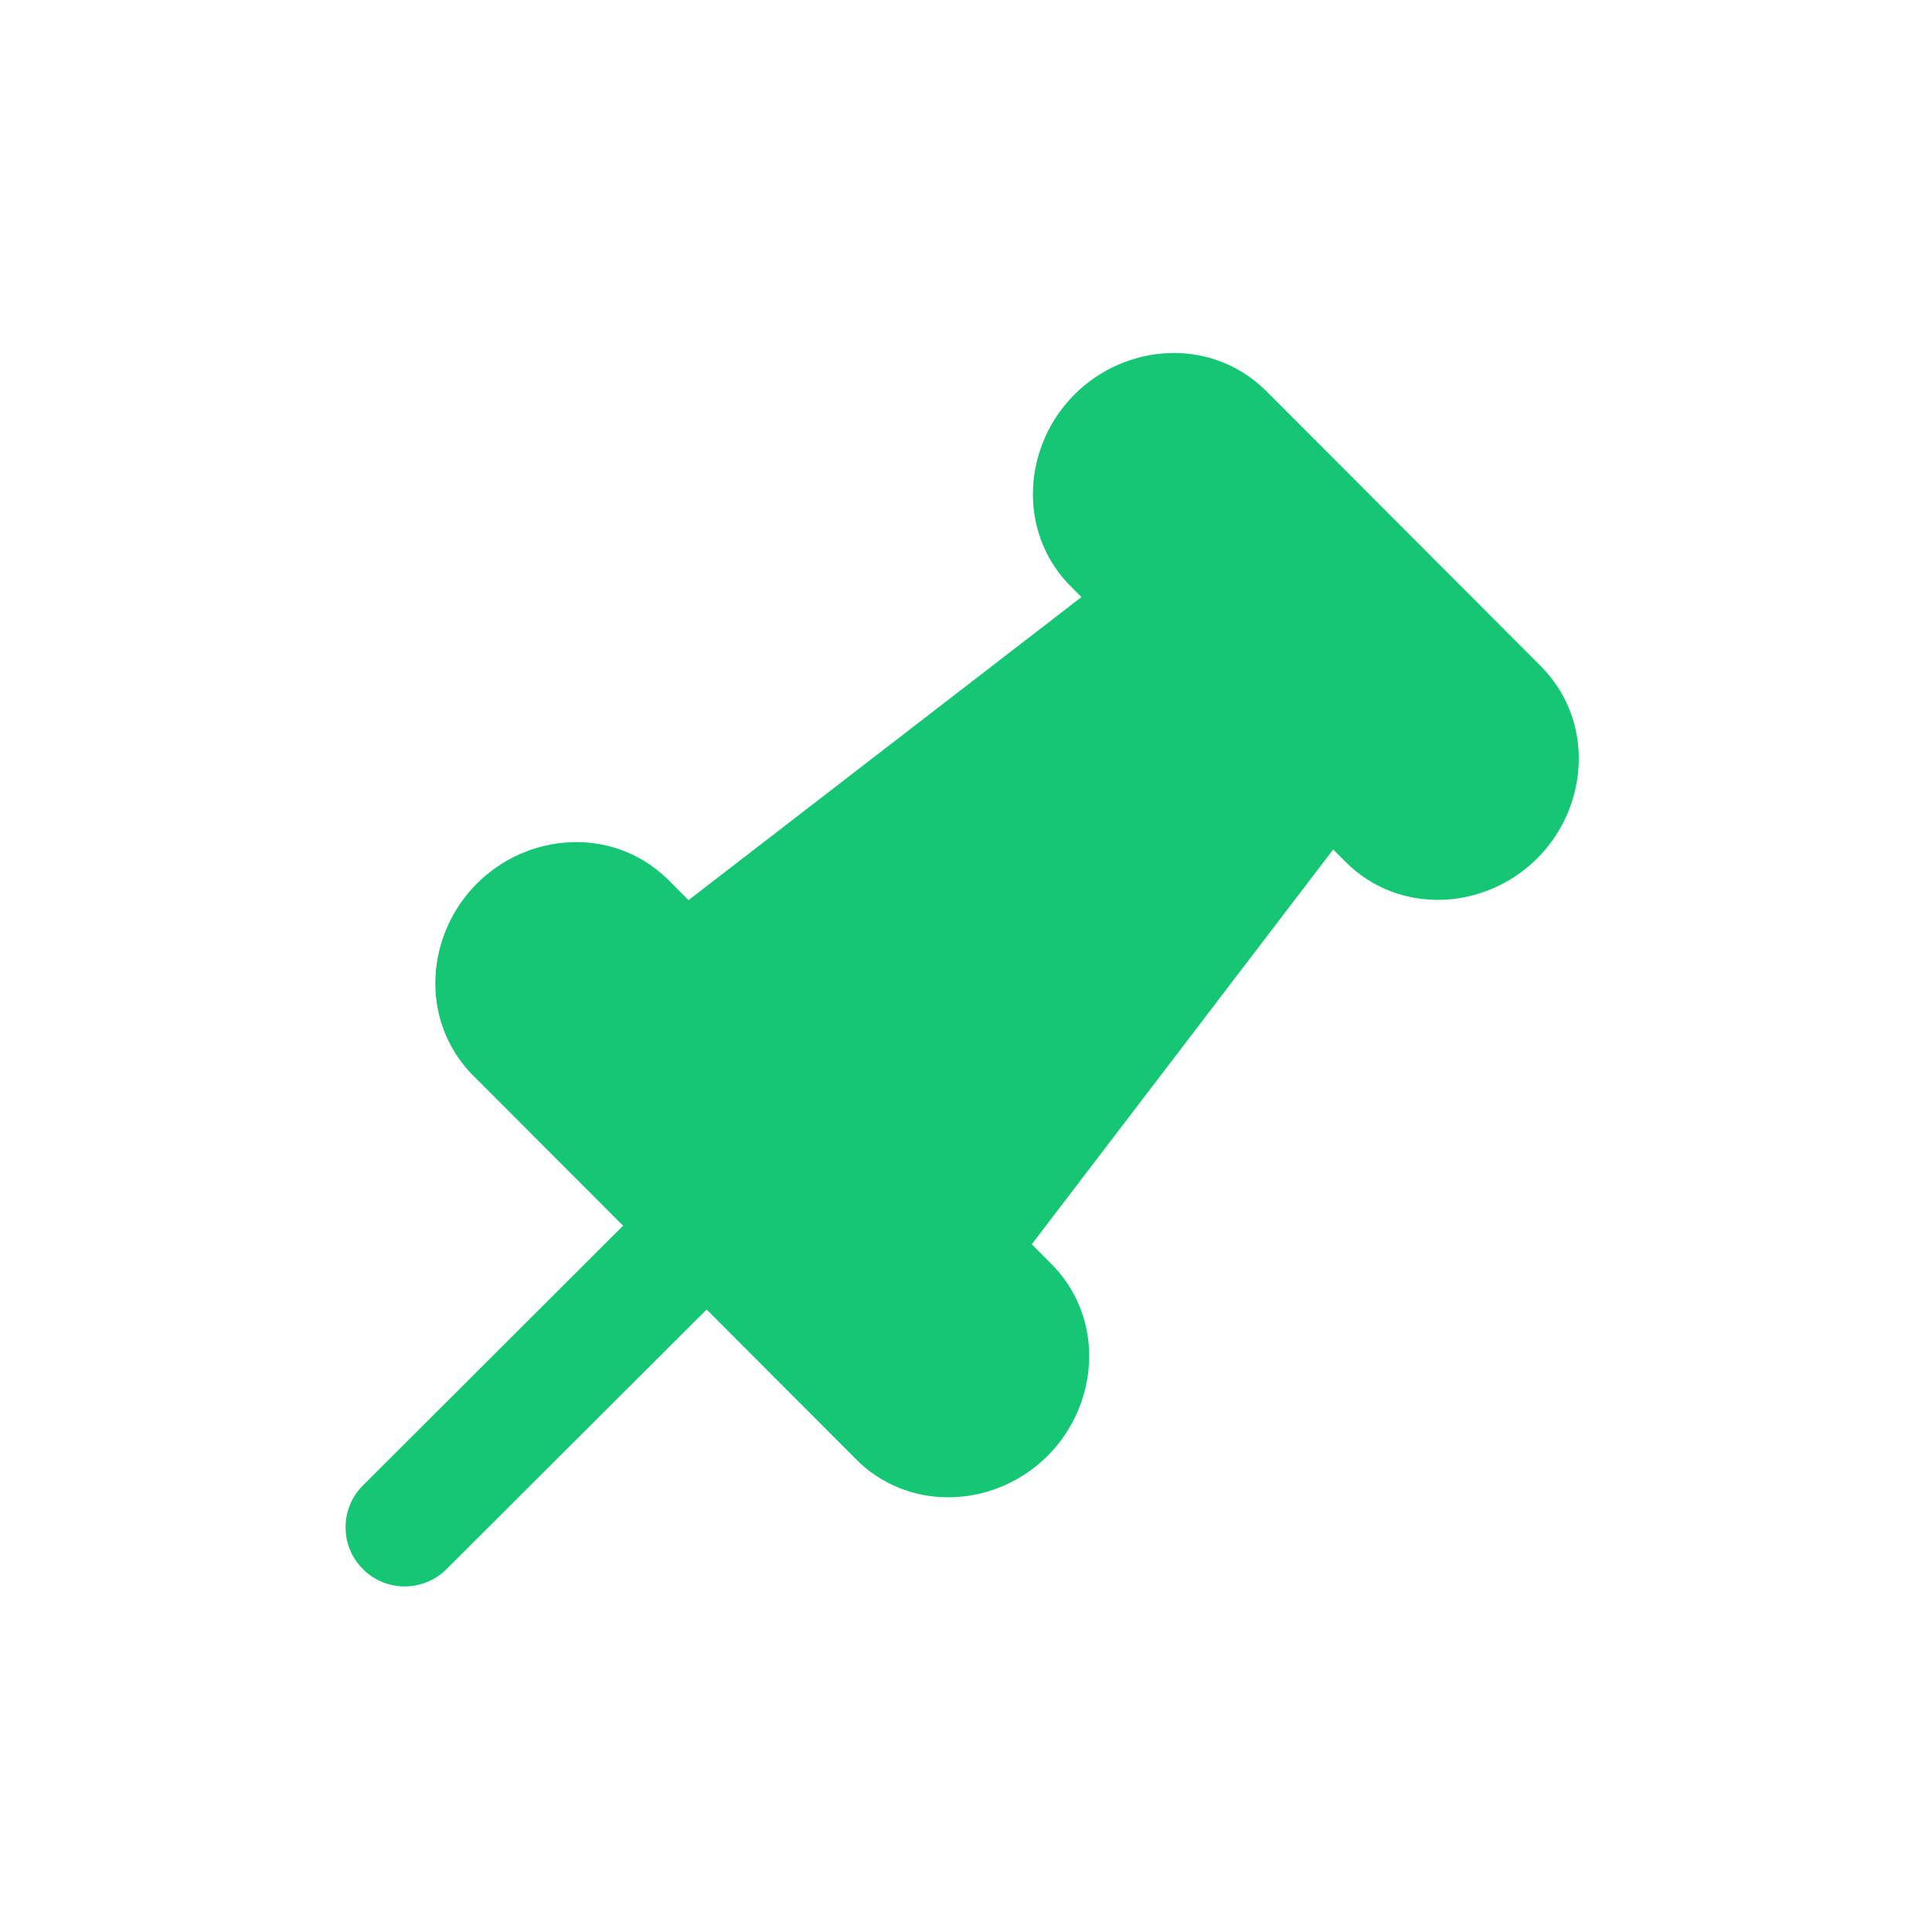
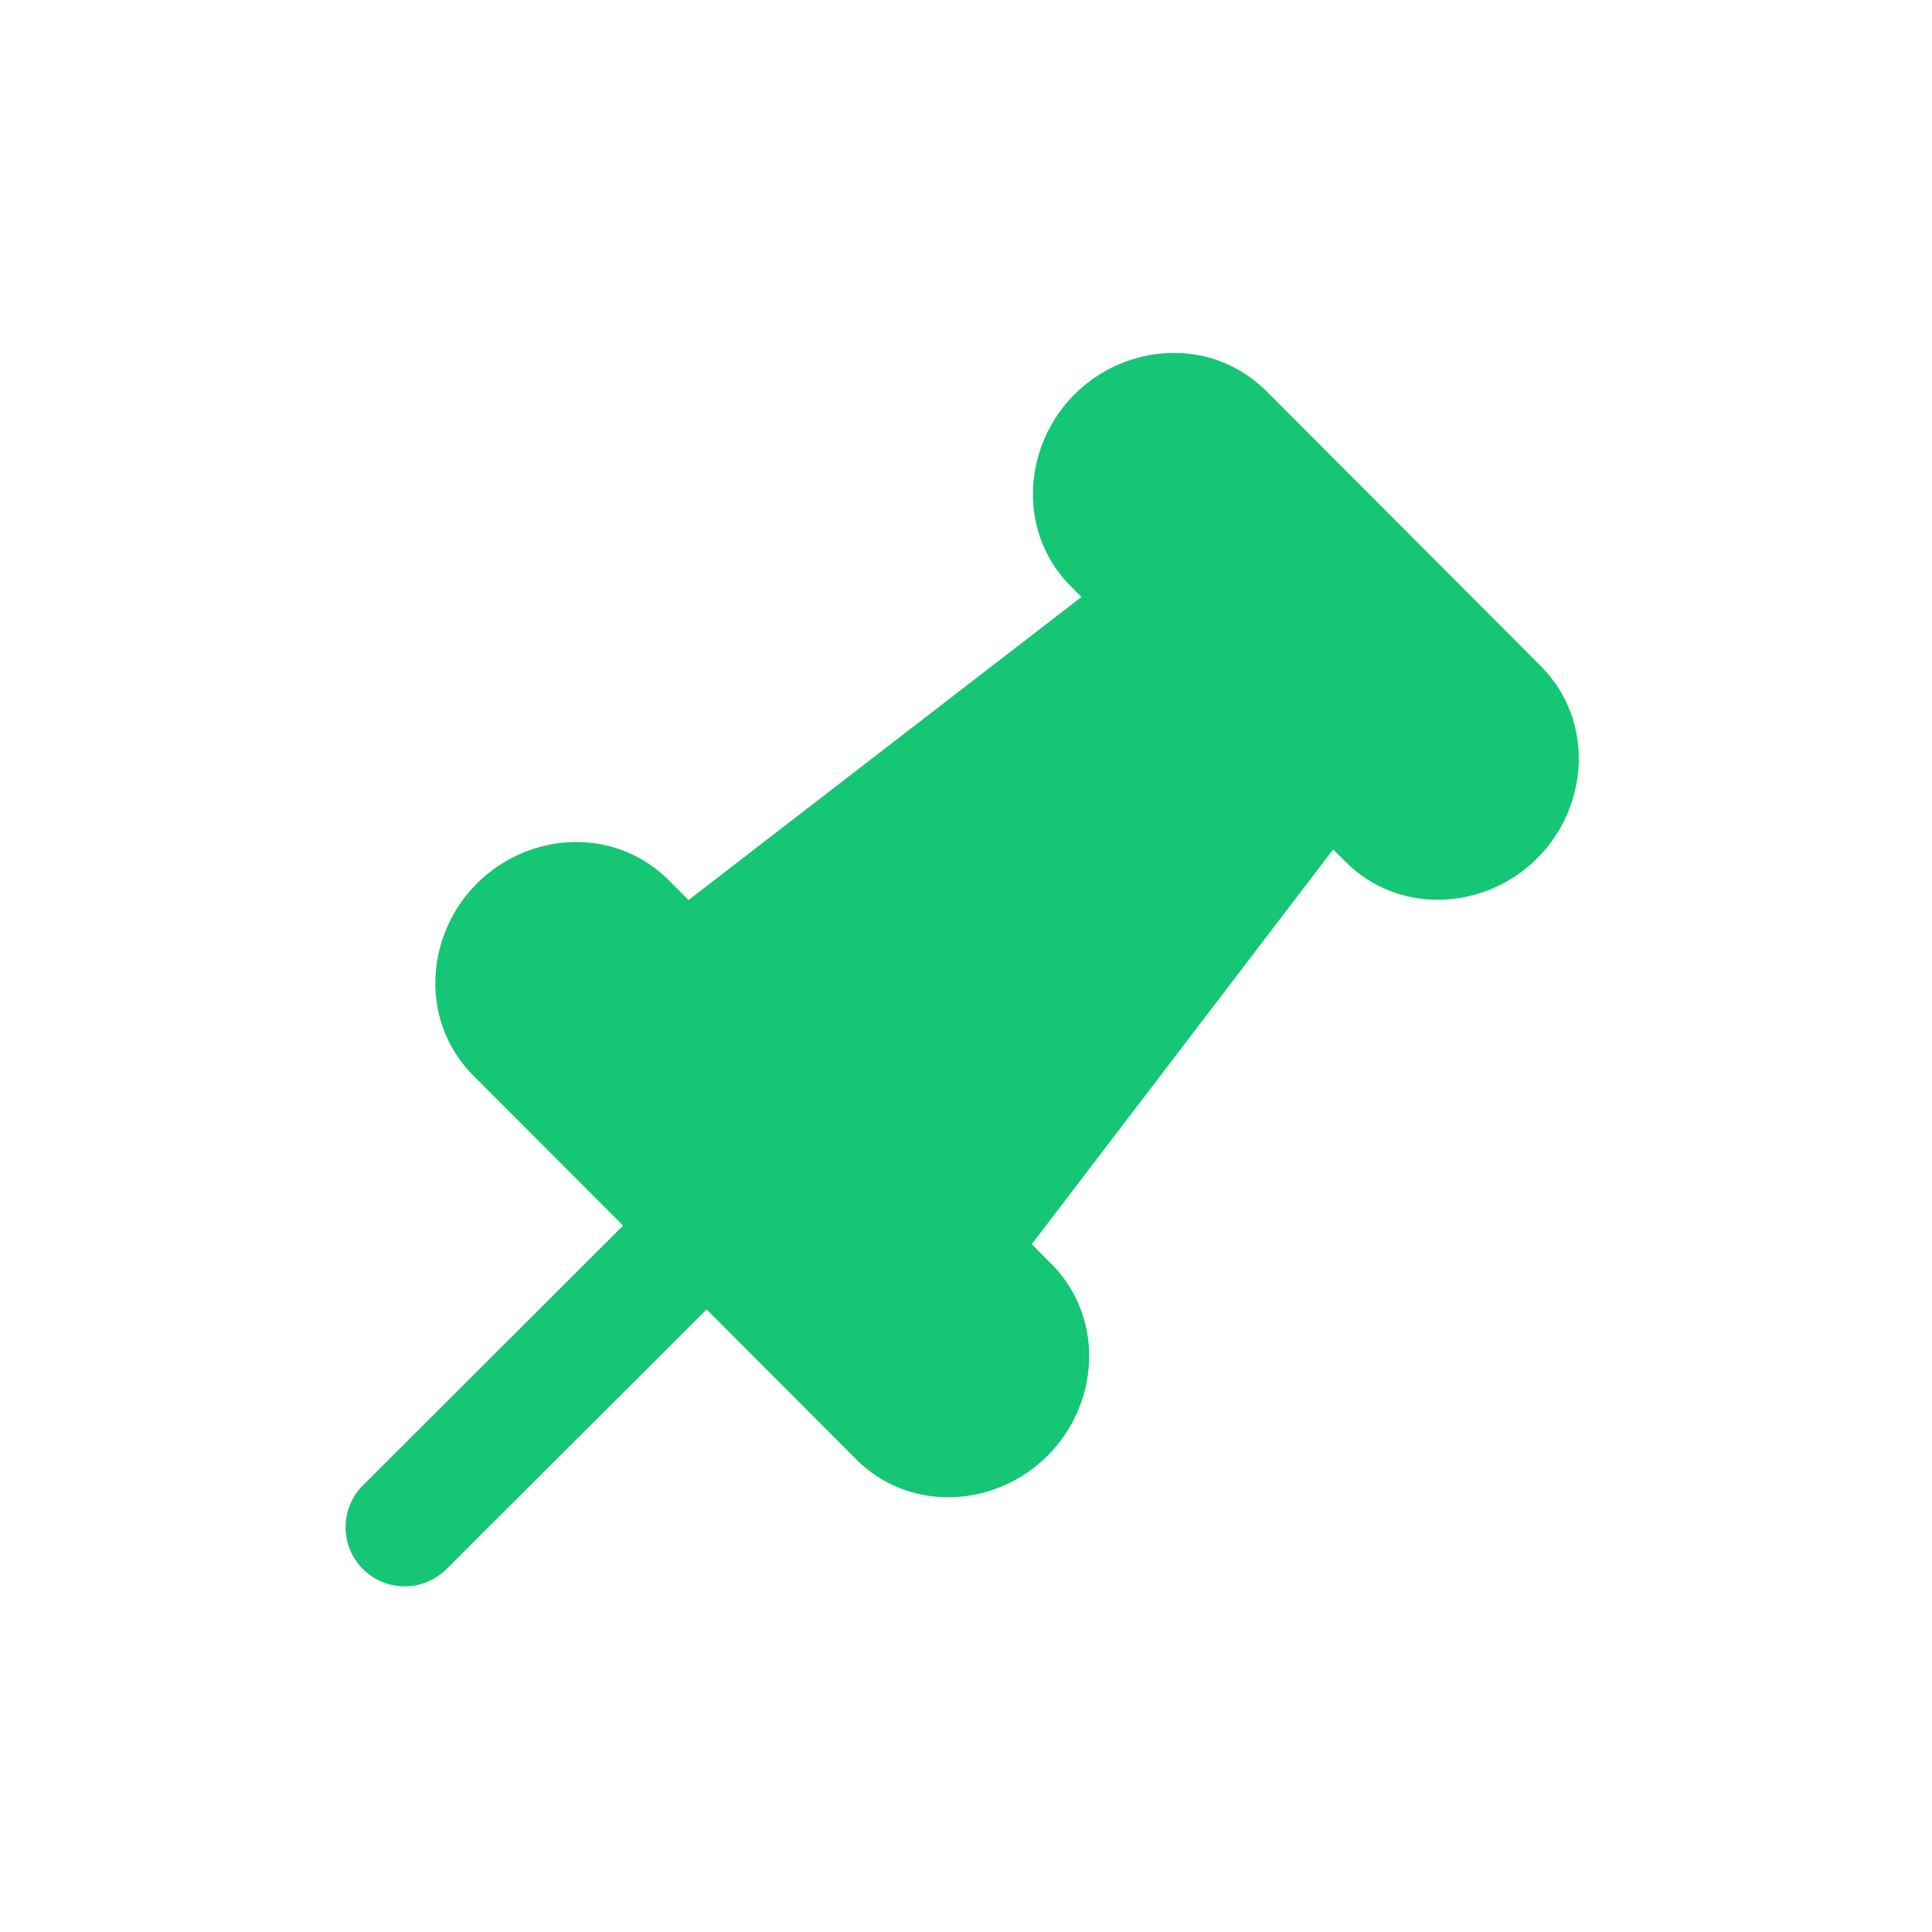
<svg xmlns="http://www.w3.org/2000/svg" width="24" height="24" viewBox="0 0 24 24" fill="none">
-   <path d="M13.347 4.901C13.978 4.27 15.02 4.185 15.698 4.828L15.713 4.841L19.141 8.276C19.813 8.951 19.738 10.021 19.096 10.663C18.453 11.306 17.384 11.379 16.711 10.703L16.561 10.553L12.817 15.457L13.083 15.724C13.09 15.73 13.096 15.737 13.102 15.744C13.729 16.424 13.64 17.457 13.015 18.084C12.39 18.71 11.358 18.799 10.678 18.171C10.671 18.165 10.665 18.158 10.658 18.151L8.778 16.267L5.547 19.492C5.26 19.779 4.795 19.779 4.508 19.492C4.221 19.206 4.221 18.74 4.508 18.453L7.74 15.226L5.862 13.345L5.848 13.331C5.209 12.651 5.293 11.608 5.923 10.977C6.553 10.346 7.596 10.261 8.275 10.904L8.289 10.917L8.553 11.182L13.434 7.417L13.286 7.268L13.271 7.254C12.632 6.575 12.717 5.532 13.347 4.901Z" fill="#15C674" />
+   <path d="M13.347 4.9C13.978 4.269 15.02 4.184 15.698 4.827L15.713 4.84L19.141 8.275C19.813 8.95 19.738 10.02 19.096 10.662C18.453 11.305 17.384 11.378 16.711 10.702L16.561 10.552L12.817 15.456L13.083 15.723C13.09 15.729 13.096 15.736 13.102 15.743C13.729 16.423 13.64 17.456 13.015 18.082C12.39 18.709 11.358 18.799 10.678 18.17C10.671 18.163 10.665 18.157 10.658 18.15L8.778 16.266L5.547 19.491C5.26 19.778 4.795 19.778 4.508 19.491C4.221 19.204 4.221 18.739 4.508 18.452L7.74 15.225L5.862 13.344L5.848 13.329C5.209 12.65 5.293 11.607 5.923 10.976C6.553 10.345 7.596 10.26 8.275 10.903L8.289 10.916L8.553 11.181L13.434 7.416L13.286 7.267L13.271 7.253C12.632 6.574 12.717 5.531 13.347 4.9Z" fill="#15C674" />
</svg>
